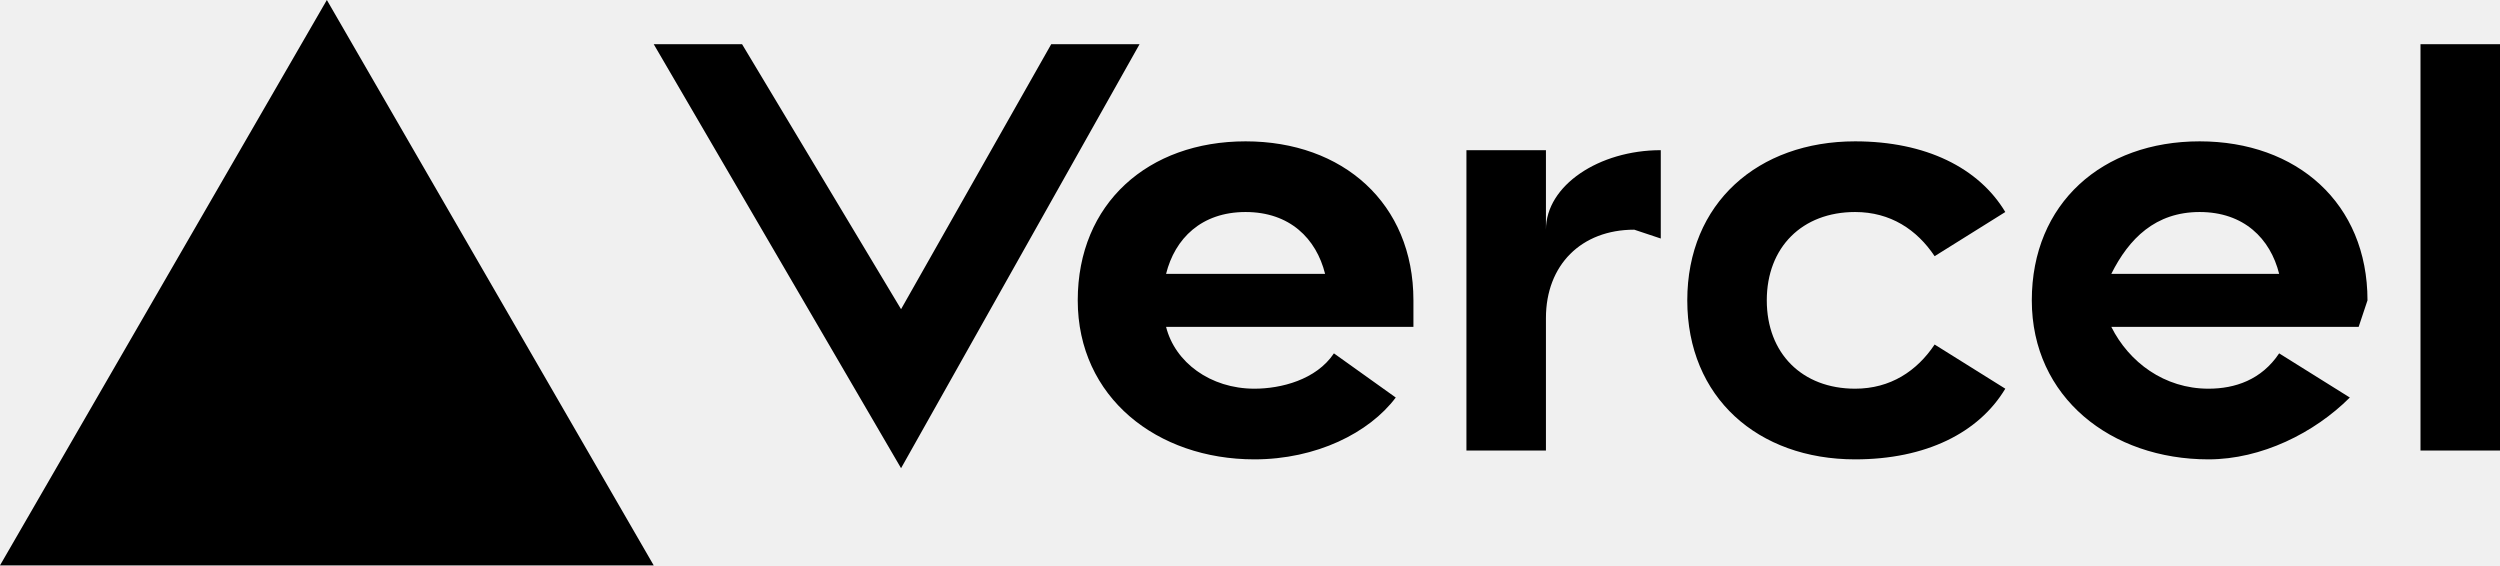
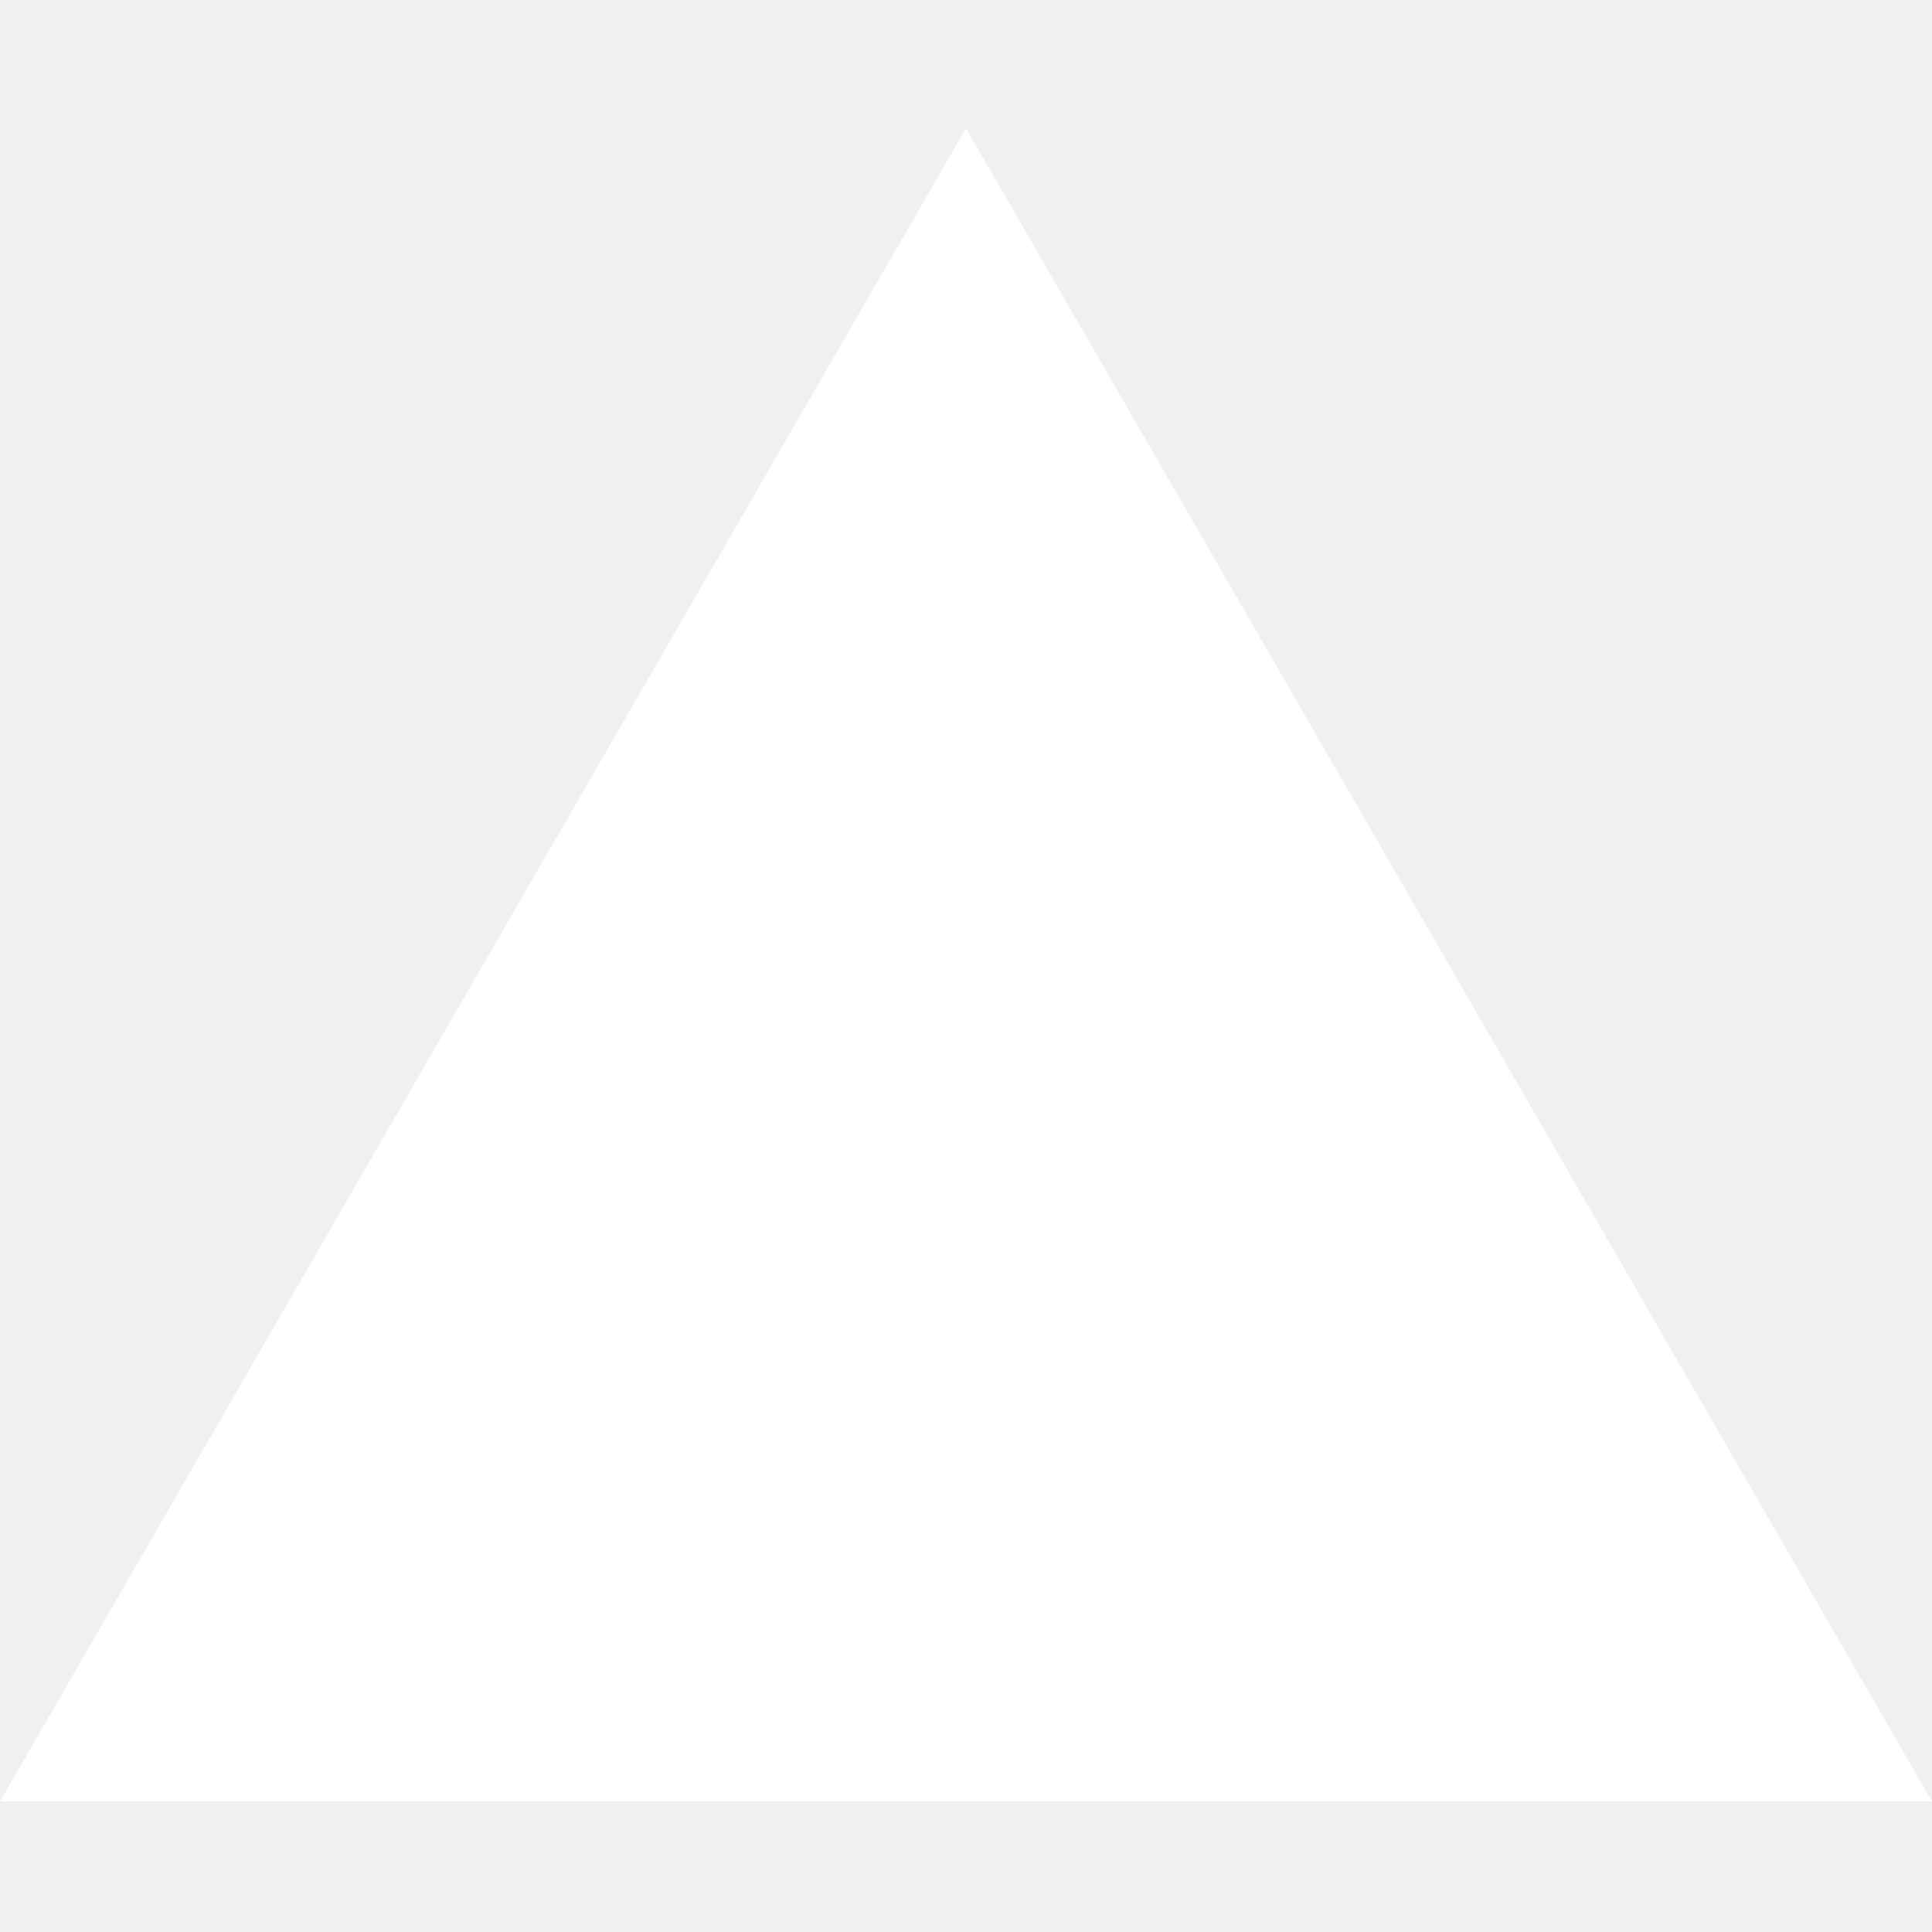
- <svg xmlns="http://www.w3.org/2000/svg" fill="none" viewBox="0 0 283 64">
-   <path fill="black" d="M141 16c-11 0-19 7-19 18s9 18 20 18c7 0 13-3 16-7l-7-5c-2 3-6 4-9 4-5 0-9-3-10-7h28v-3c0-11-8-18-19-18zm-9 15c1-4 4-7 9-7s8 3 9 7h-18zm117-15c-11 0-19 7-19 18s9 18 20 18c6 0 12-3 16-7l-8-5c-2 3-5 4-8 4-5 0-9-3-11-7h28l1-3c0-11-8-18-19-18zm-10 15c2-4 5-7 10-7s8 3 9 7h-19zm-39 3c0 6 4 10 10 10 4 0 7-2 9-5l8 5c-3 5-9 8-17 8-11 0-19-7-19-18s8-18 19-18c8 0 14 3 17 8l-8 5c-2-3-5-5-9-5-6 0-10 4-10 10zm83-29v46h-9V5h9zM37 0l37 64H0L37 0zm92 5-27 48L74 5h10l18 30 17-30h10zm59 12v10l-3-1c-6 0-10 4-10 10v15h-9V17h9v9c0-5 6-9 13-9z" />
+ <svg xmlns="http://www.w3.org/2000/svg" width="83" height="83" viewBox="0 0 83 83" fill="none">
+   <g id="vercel">
+     <g id="Group">
+       <path id="Vector" d="M41.5 5.512L83 77.393H0L41.5 5.512Z" fill="white" />
+     </g>
+   </g>
</svg>
